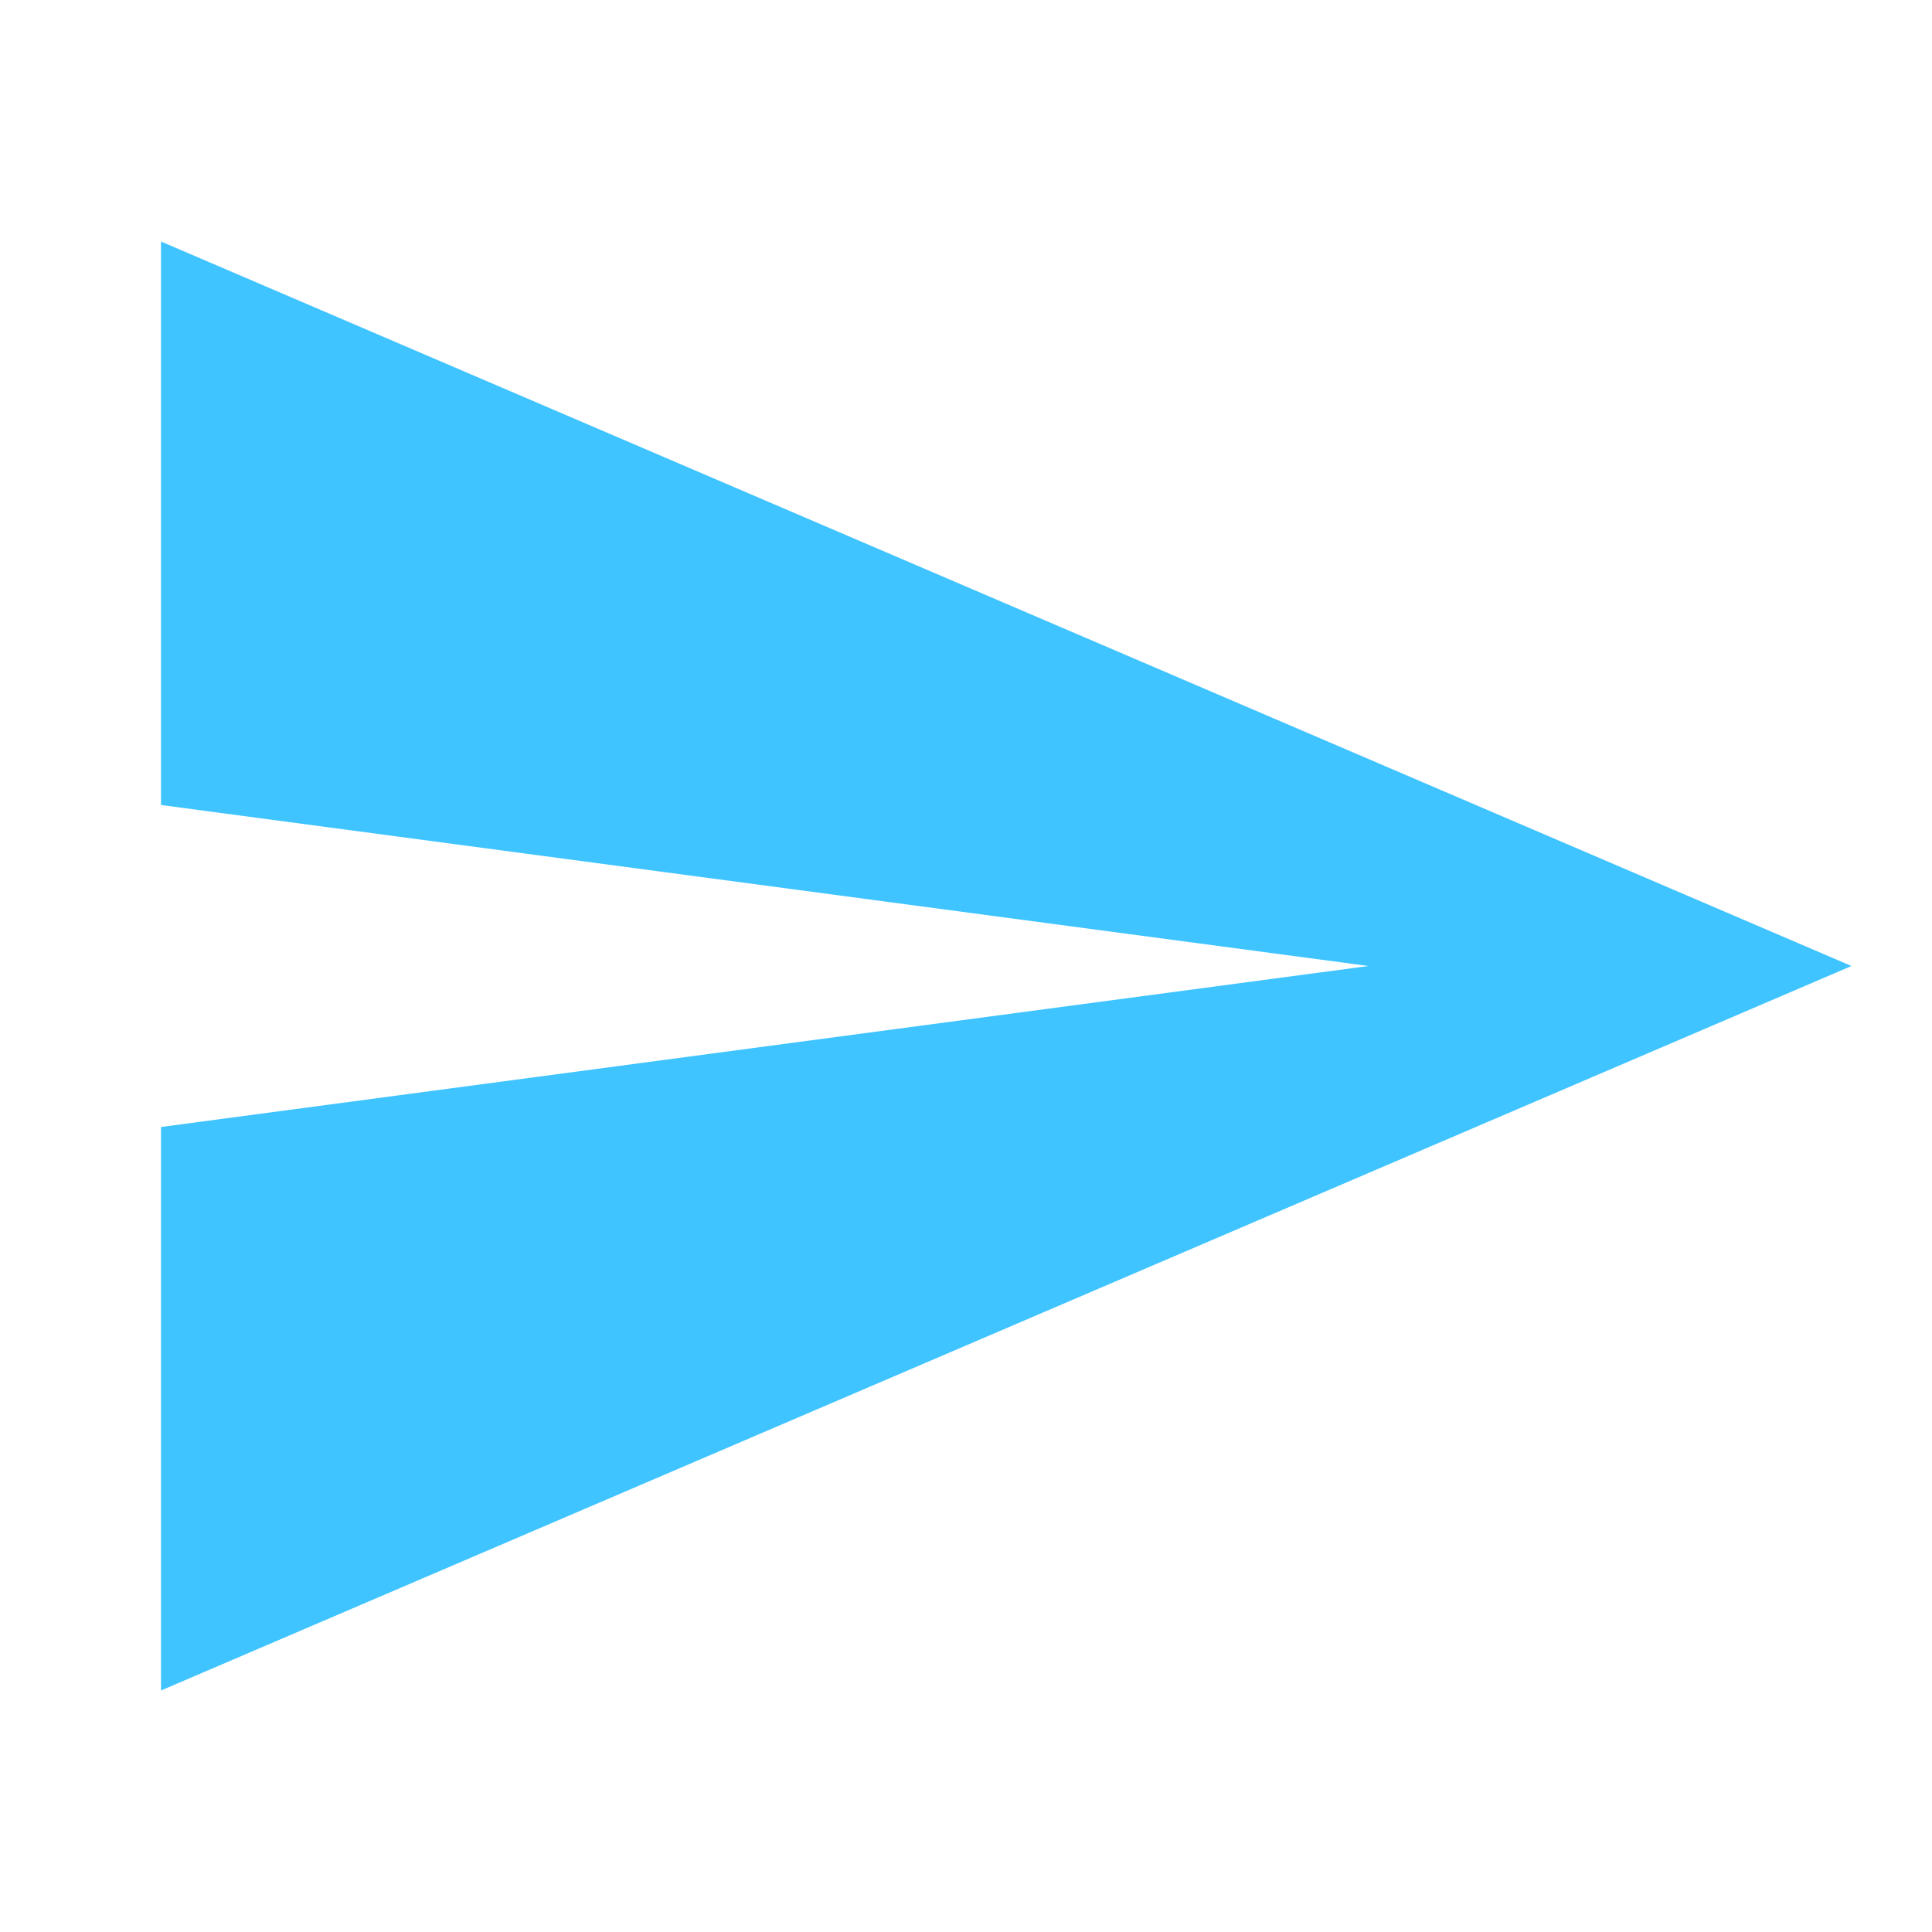
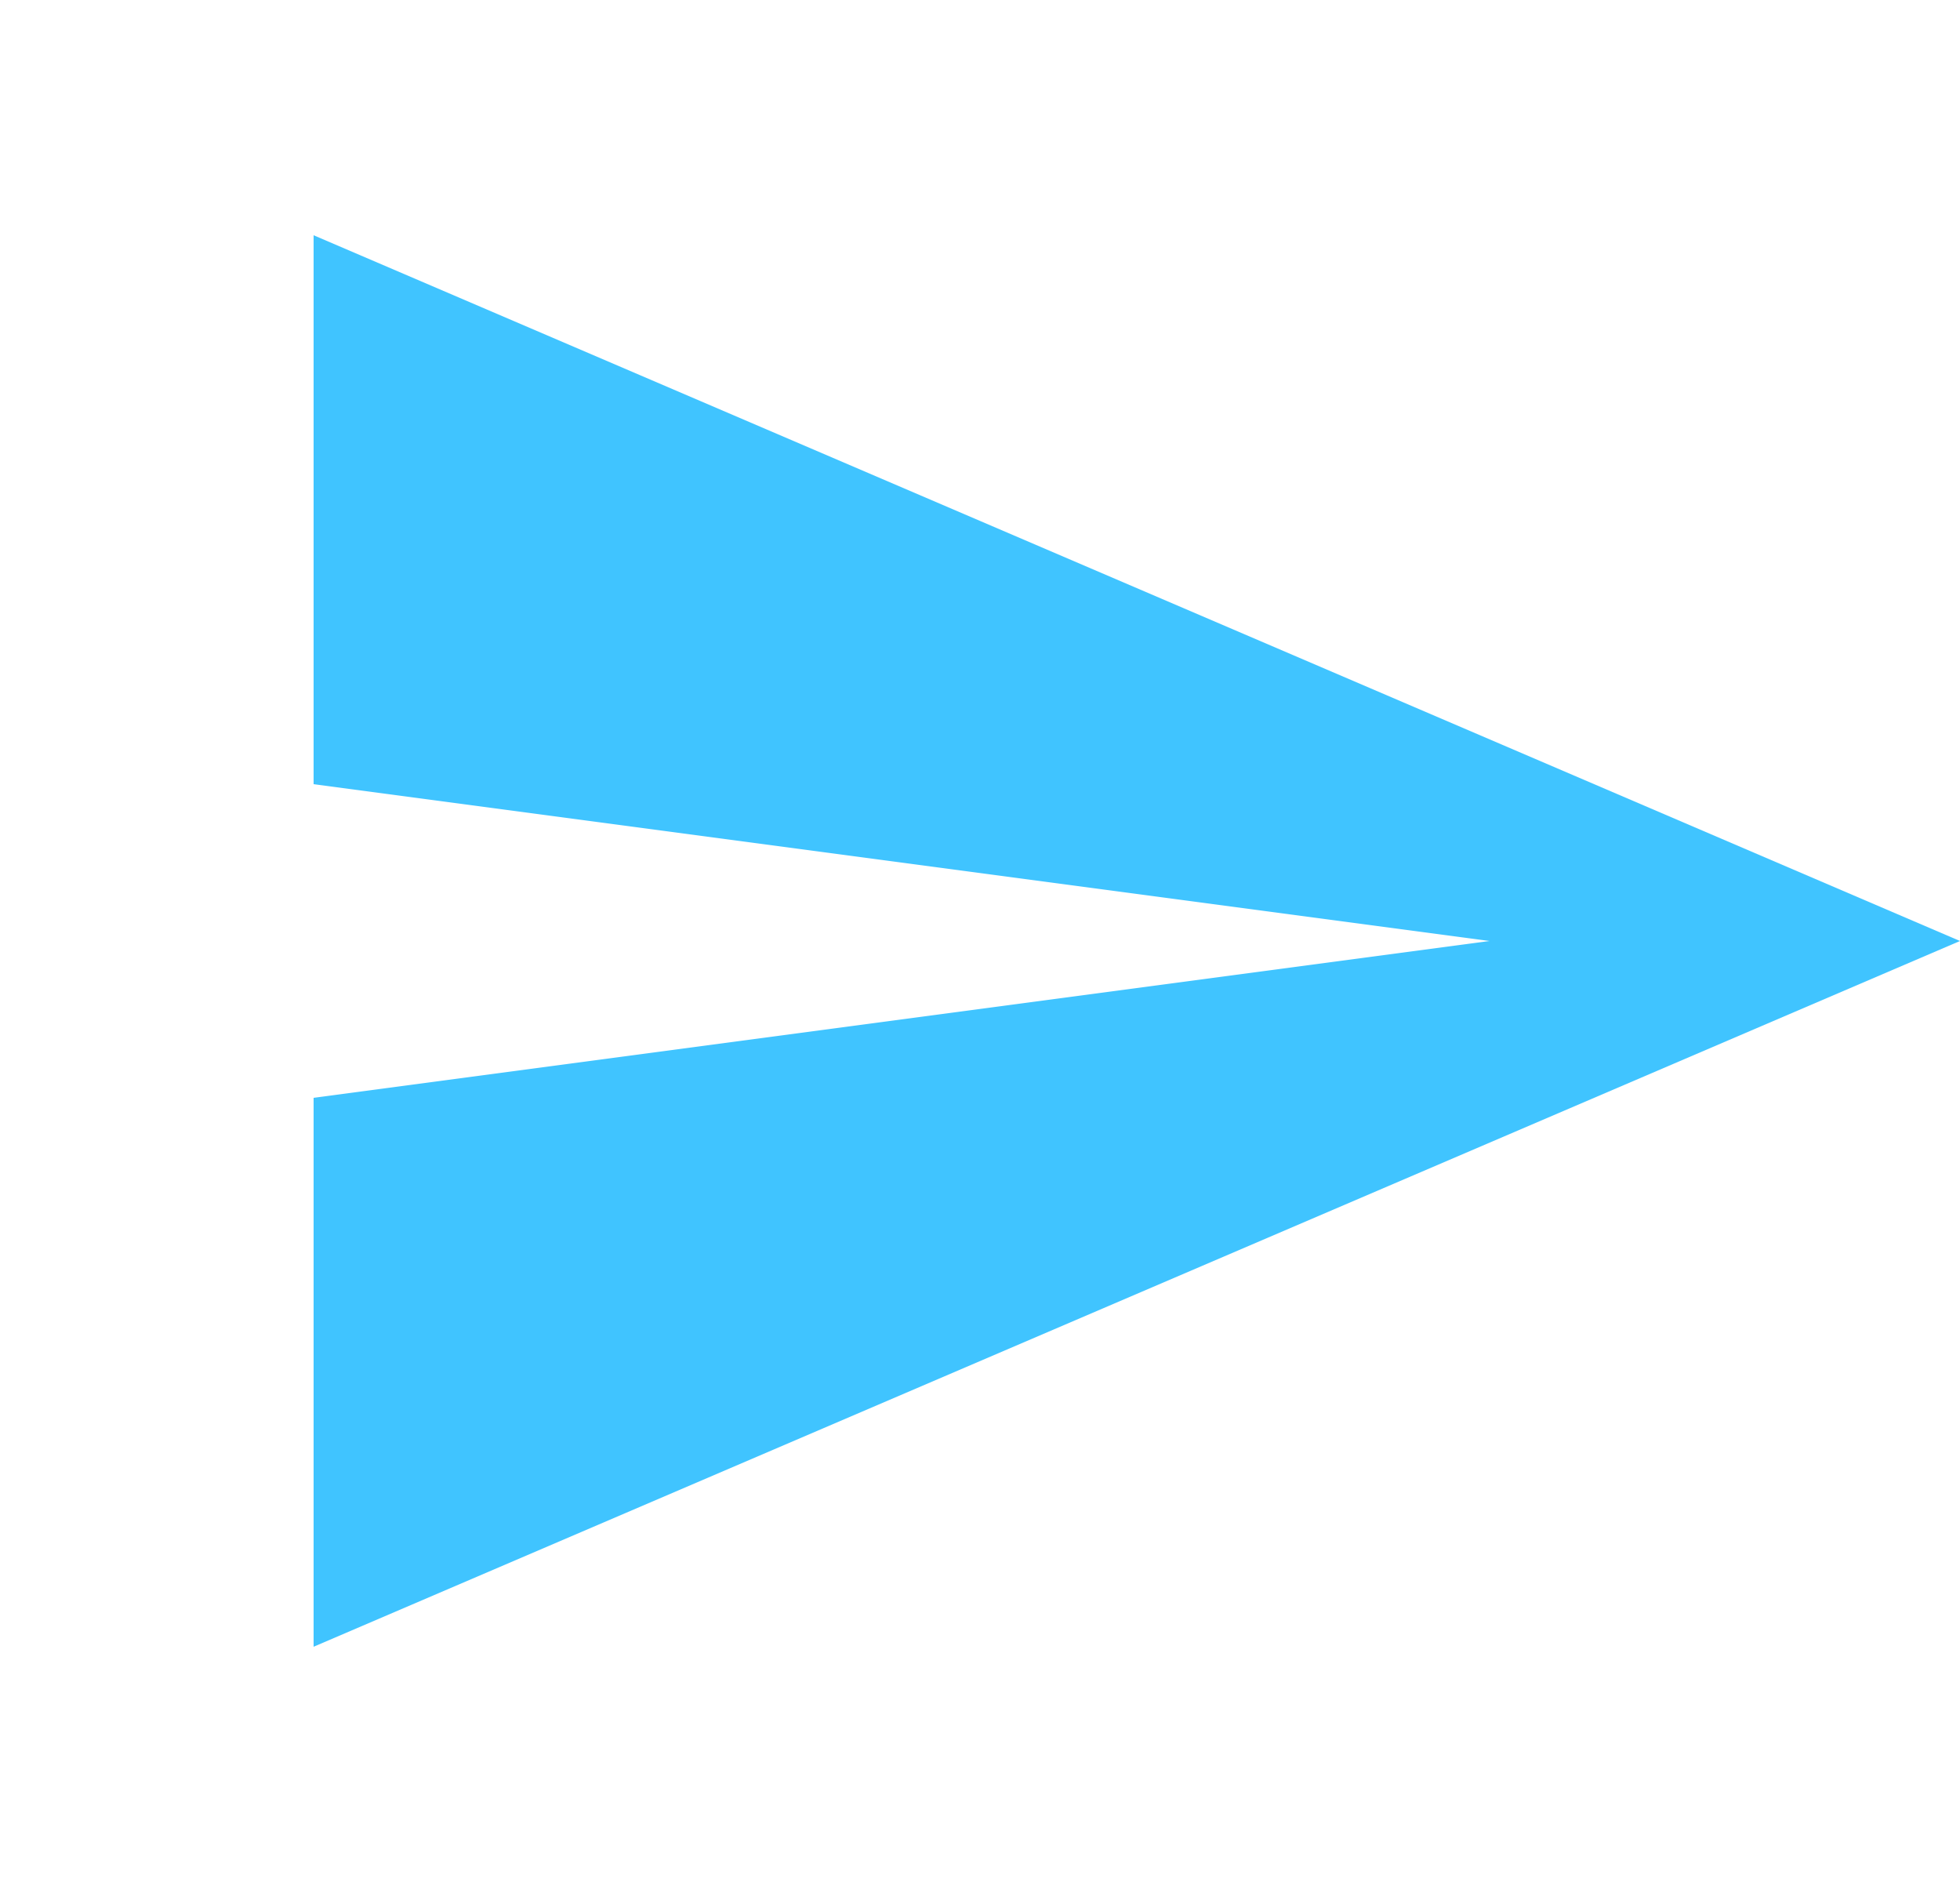
- <svg xmlns="http://www.w3.org/2000/svg" version="1.1" id="Calque_1" x="0px" y="0px" viewBox="0 0 24 24" style="enable-background:new 0 0 24 24;" xml:space="preserve">
+ <svg xmlns="http://www.w3.org/2000/svg" version="1.1" id="Calque_1" x="0px" y="0px" viewBox="0 0 25 24" style="enable-background:new 0 0 25 24;" xml:space="preserve">
  <style type="text/css">
	.st0{fill:#40C4FF;}
	.st1{fill:none;}
</style>
-   <path class="st0" d="M2,21l21-9L2,3l0,7l15,2L2,14L2,21z" />
-   <path class="st1" d="M0,0h24v24H0V0z" />
+   <path class="st0" d="M4,21l21-9L4,3v7l15,2L4,14V21z" />
+   <path class="st1" d="M2.5,0h24v24h-24V0z" />
</svg>
